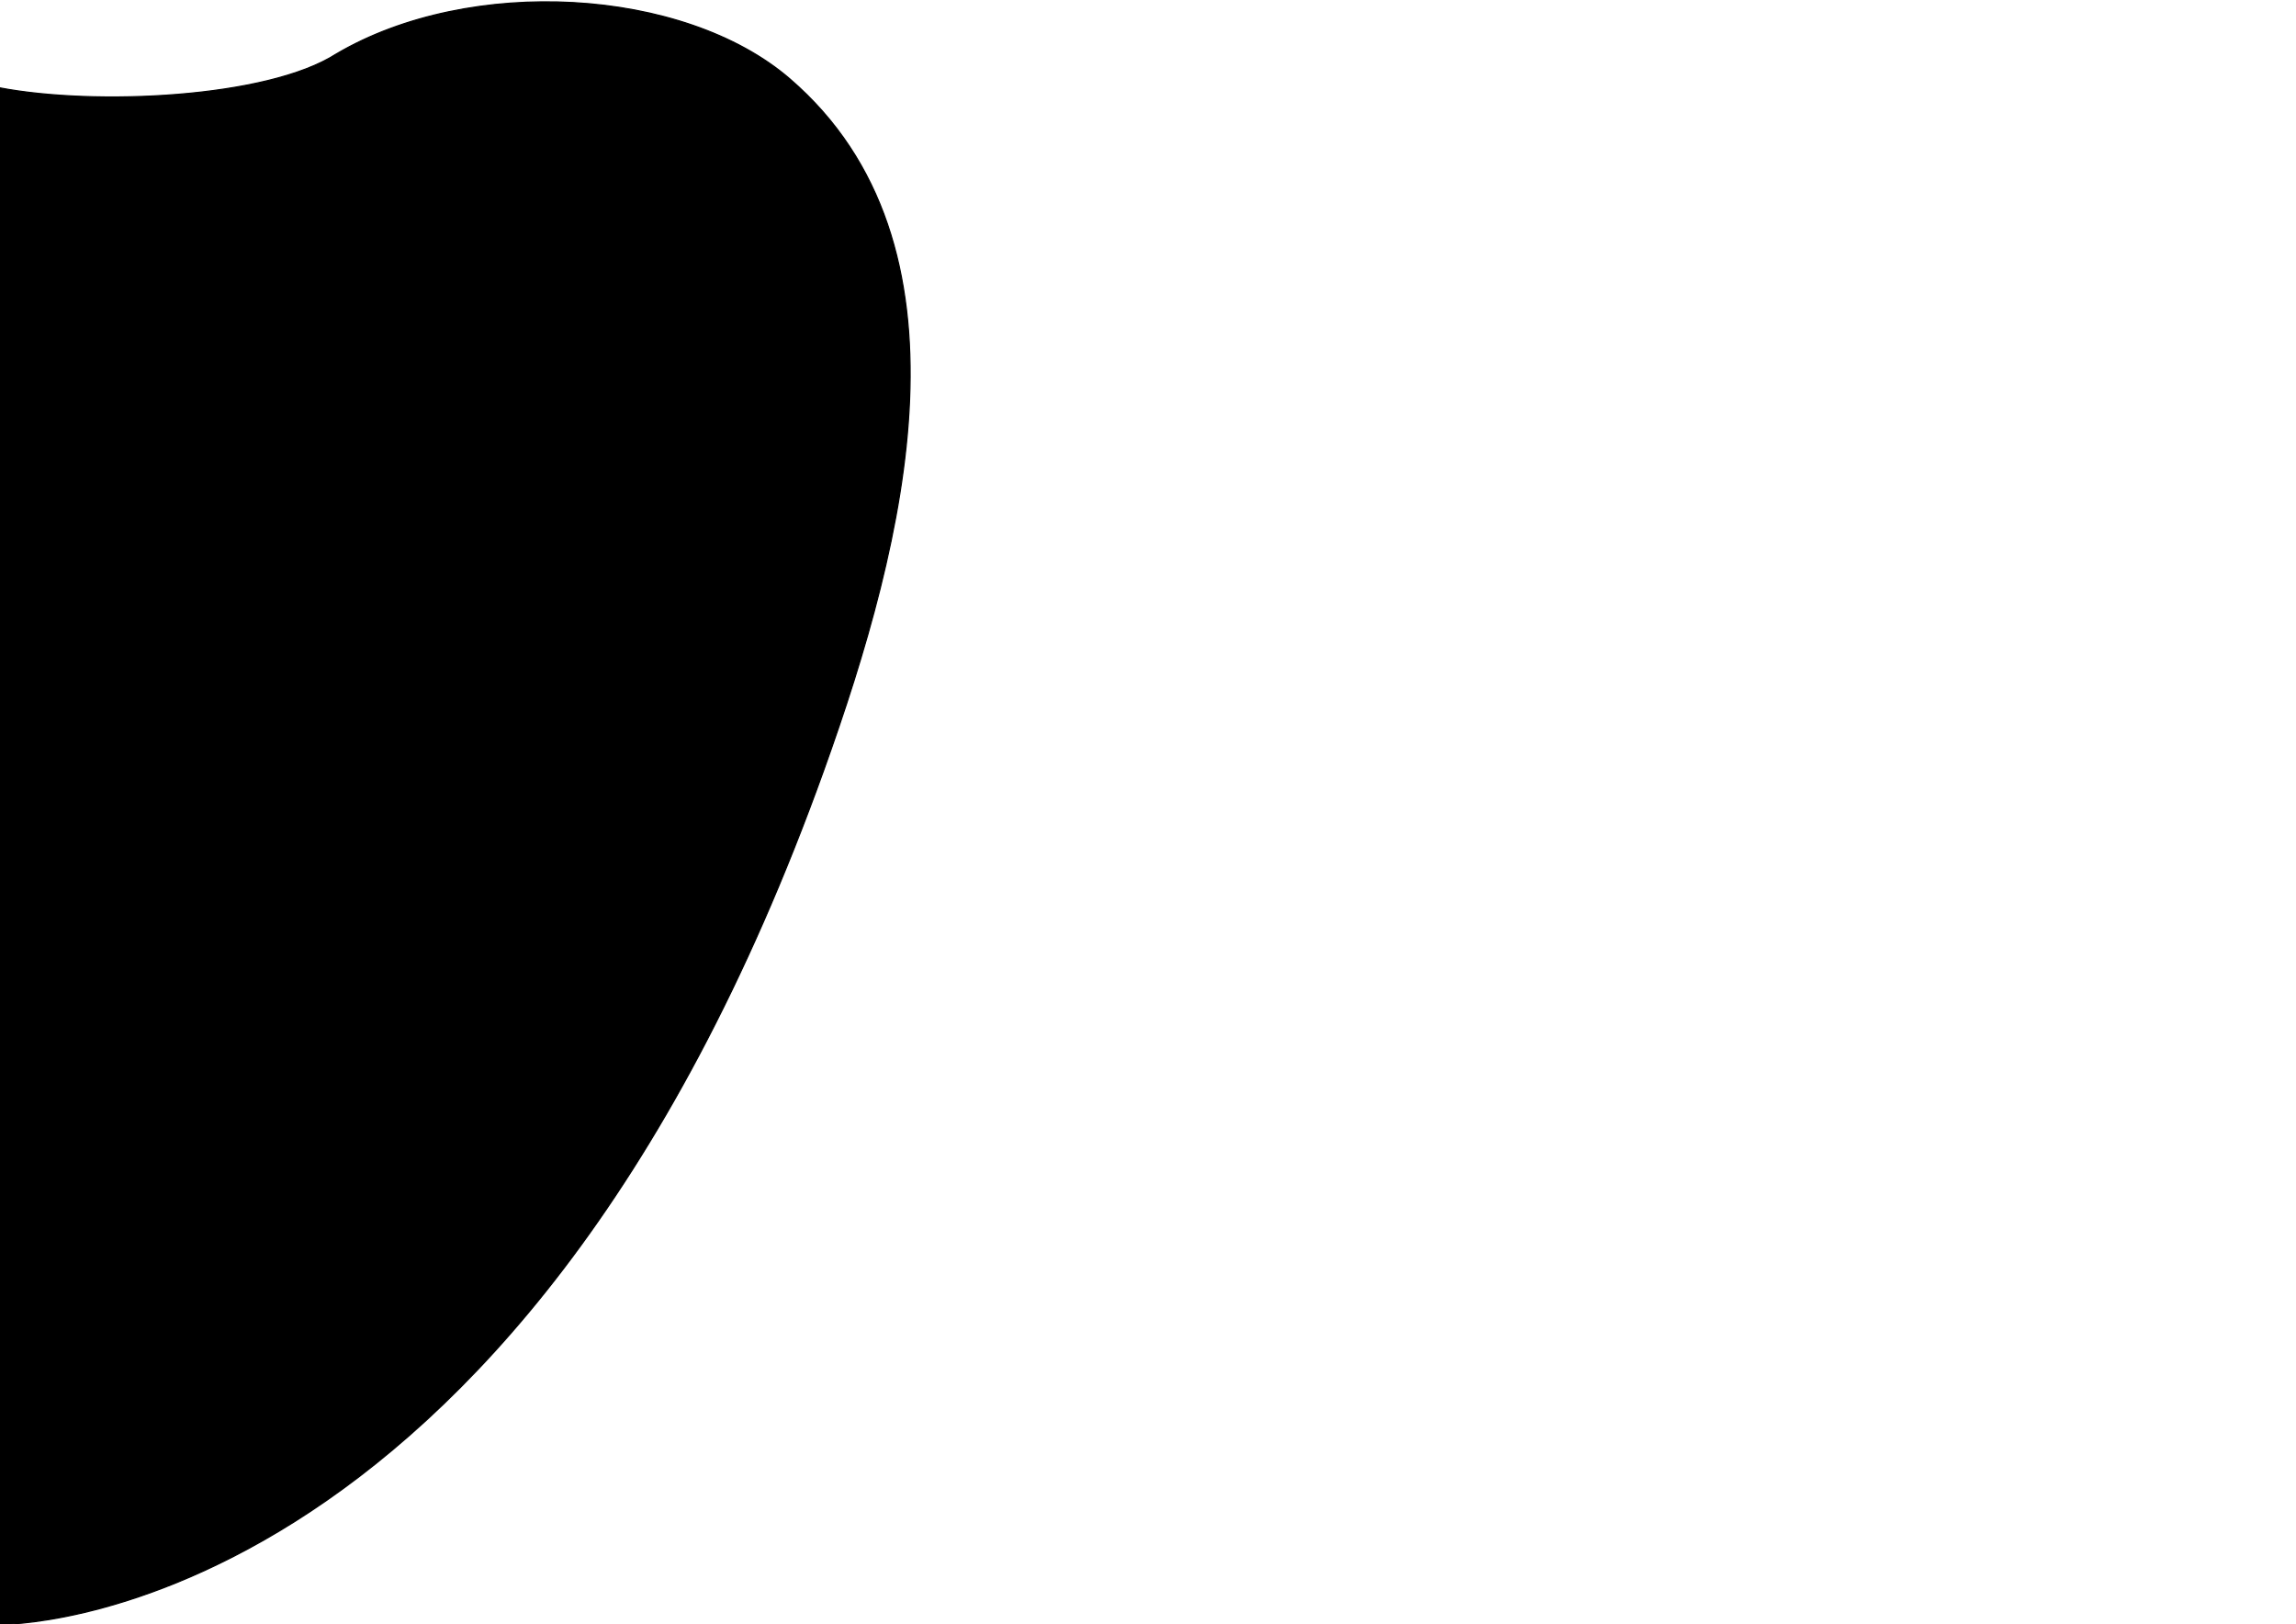
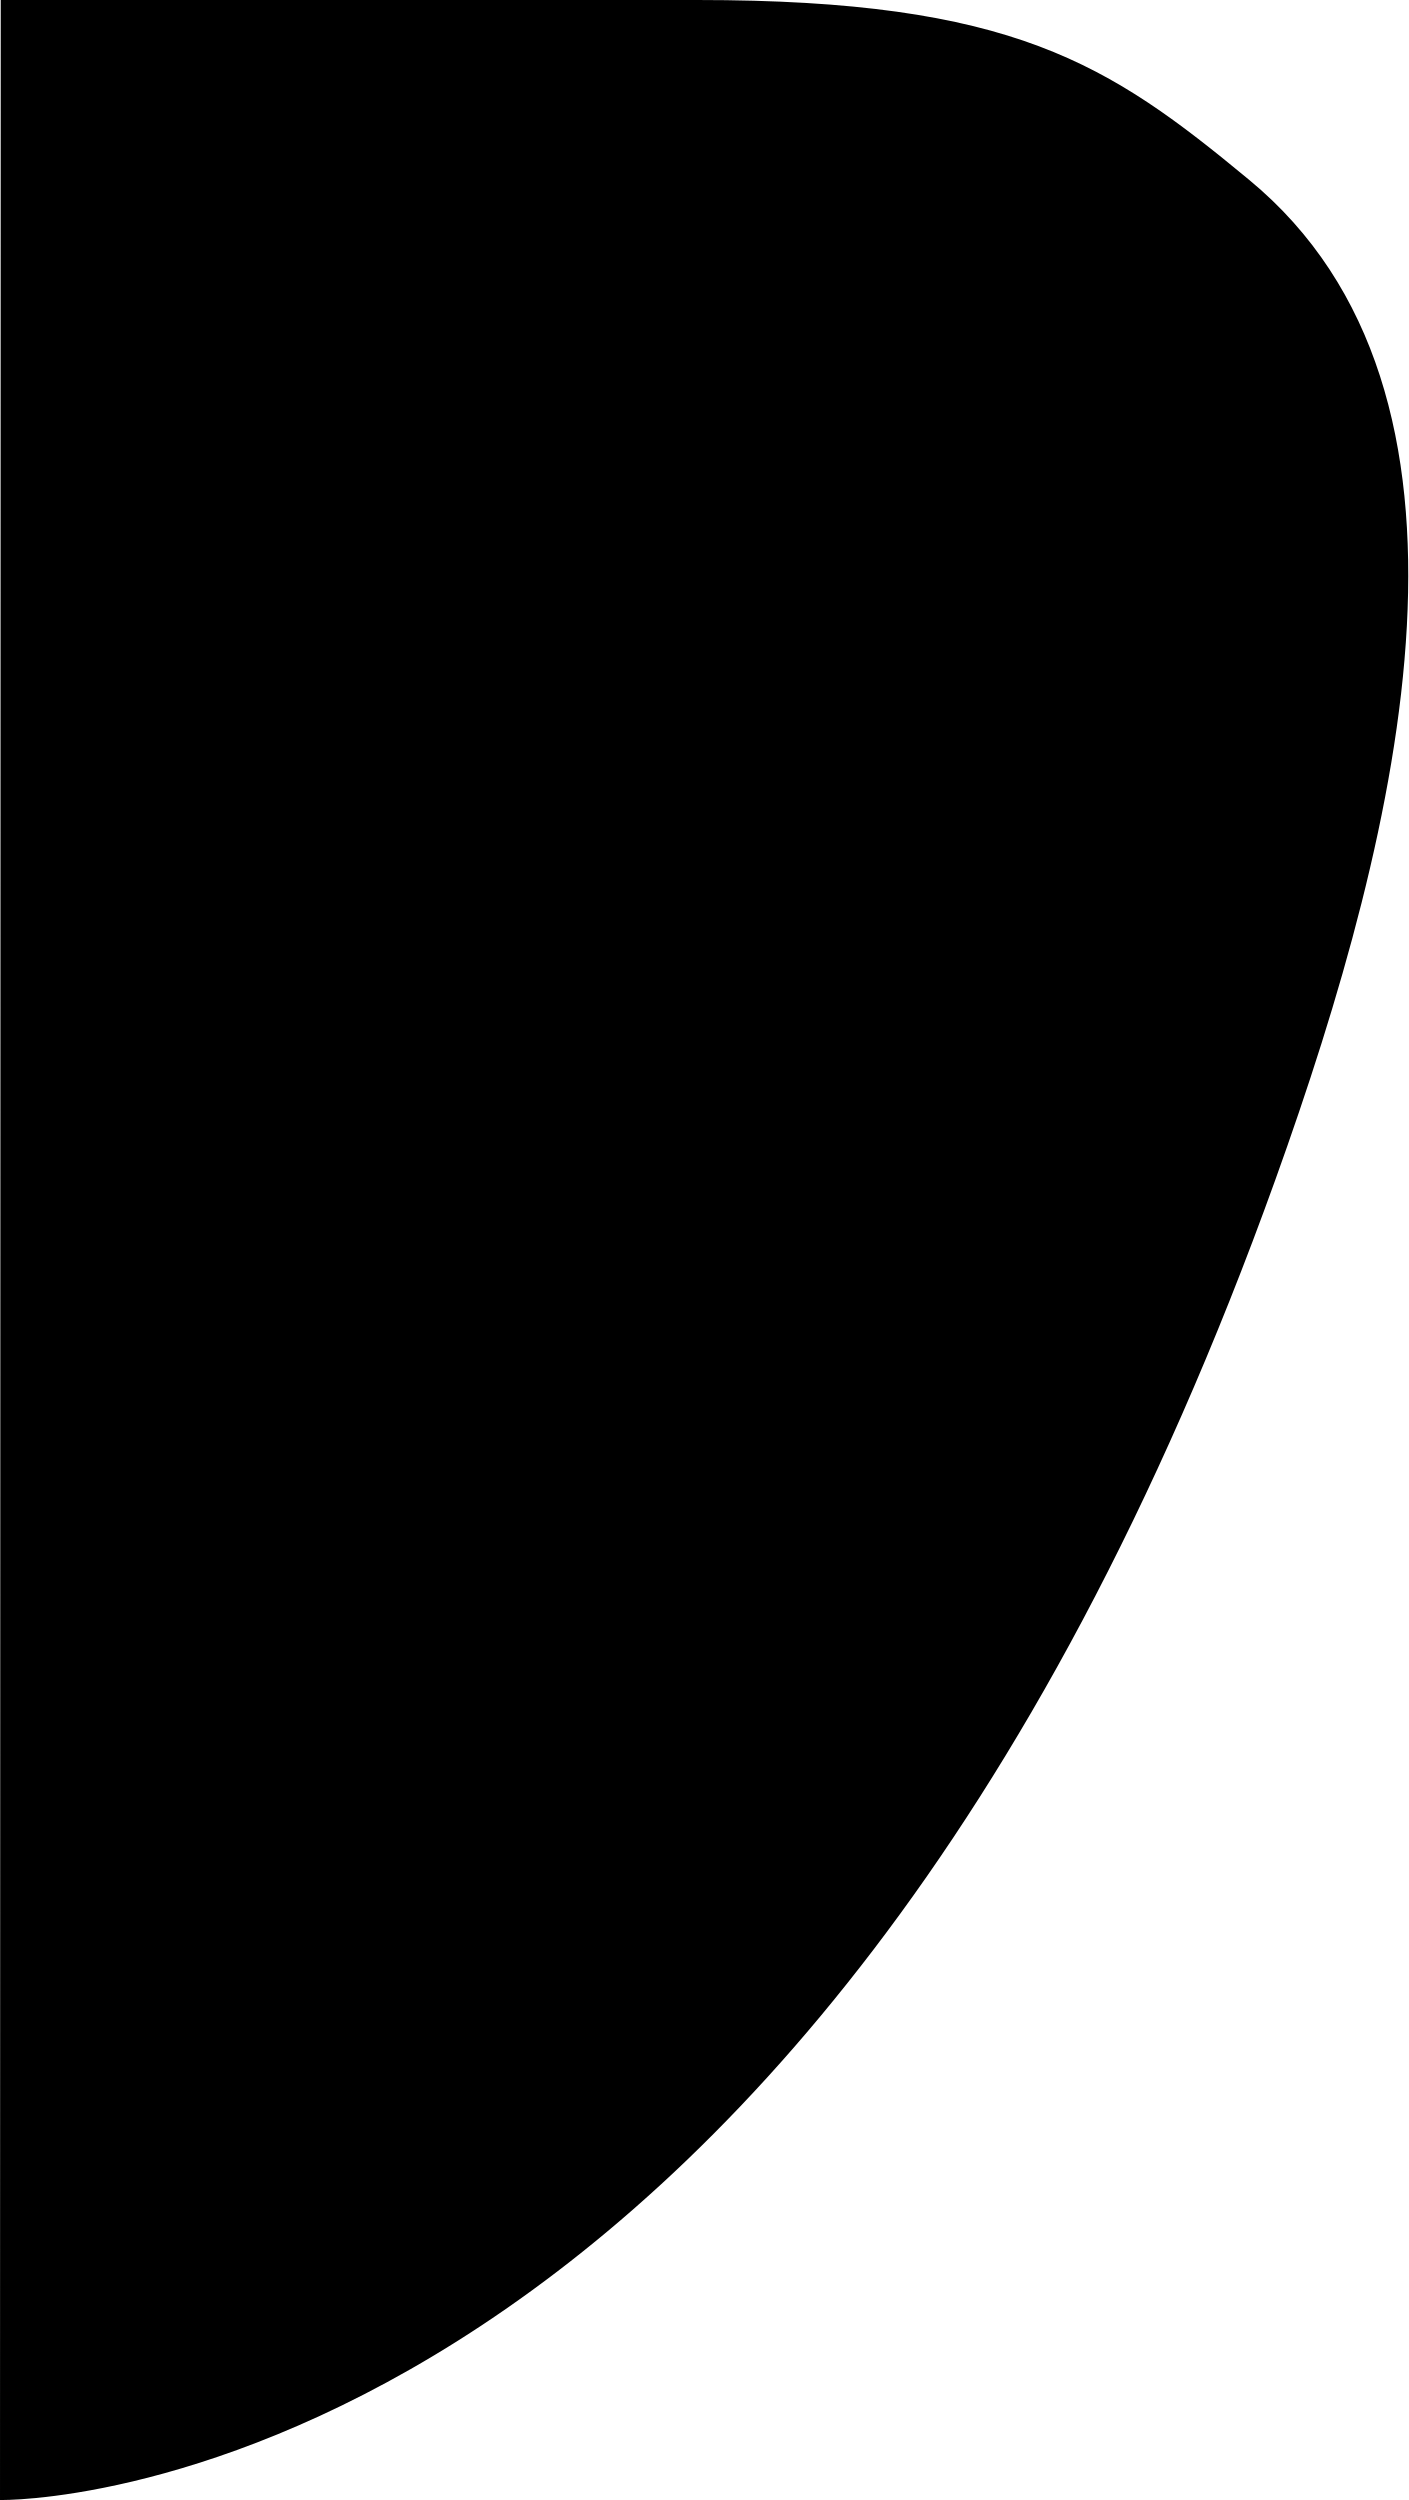
- <svg xmlns="http://www.w3.org/2000/svg" width="297mm" height="210mm" viewBox="0 0 297 210" version="1.1" id="svg8">
+ <svg xmlns="http://www.w3.org/2000/svg" width="117.878mm" height="209.26mm" viewBox="0 0 117.878 209.26" version="1.1" id="svg8">
  <defs id="defs2" />
-   <g id="layer1" transform="translate(0,-87)">
-     <path style="fill:#000000;fill-opacity:1;stroke:#000000;stroke-width:0.148px;stroke-linecap:butt;stroke-linejoin:miter;stroke-opacity:1" d="M -0.081,98.353 C 12.302,100.718 34.564,99.7 43.47,93.998 60.785,83.774 88.467,85.382 102.167,97.201 c 24.745,21.348 15.115,59.572 4.374,89.448 C 66.388,298.332 -0.061,297.091 -0.061,297.091 Z" id="path1366" />
+   <g id="layer1" transform="translate(0.1353016,-87.90512)">
+     <path style="fill:#000000;fill-opacity:1;stroke:#000000;stroke-width:0.148px;stroke-linecap:butt;stroke-linejoin:miter;stroke-opacity:1" d="m 0,87.979 h 58.208 c 26.458,0 34.396,5.292 46.189,15.055 21.476,17.78 12.885,53.739 2.143,83.615 C 66.388,298.332 -0.061,297.091 -0.061,297.091 Z" id="path1366" />
  </g>
</svg>
